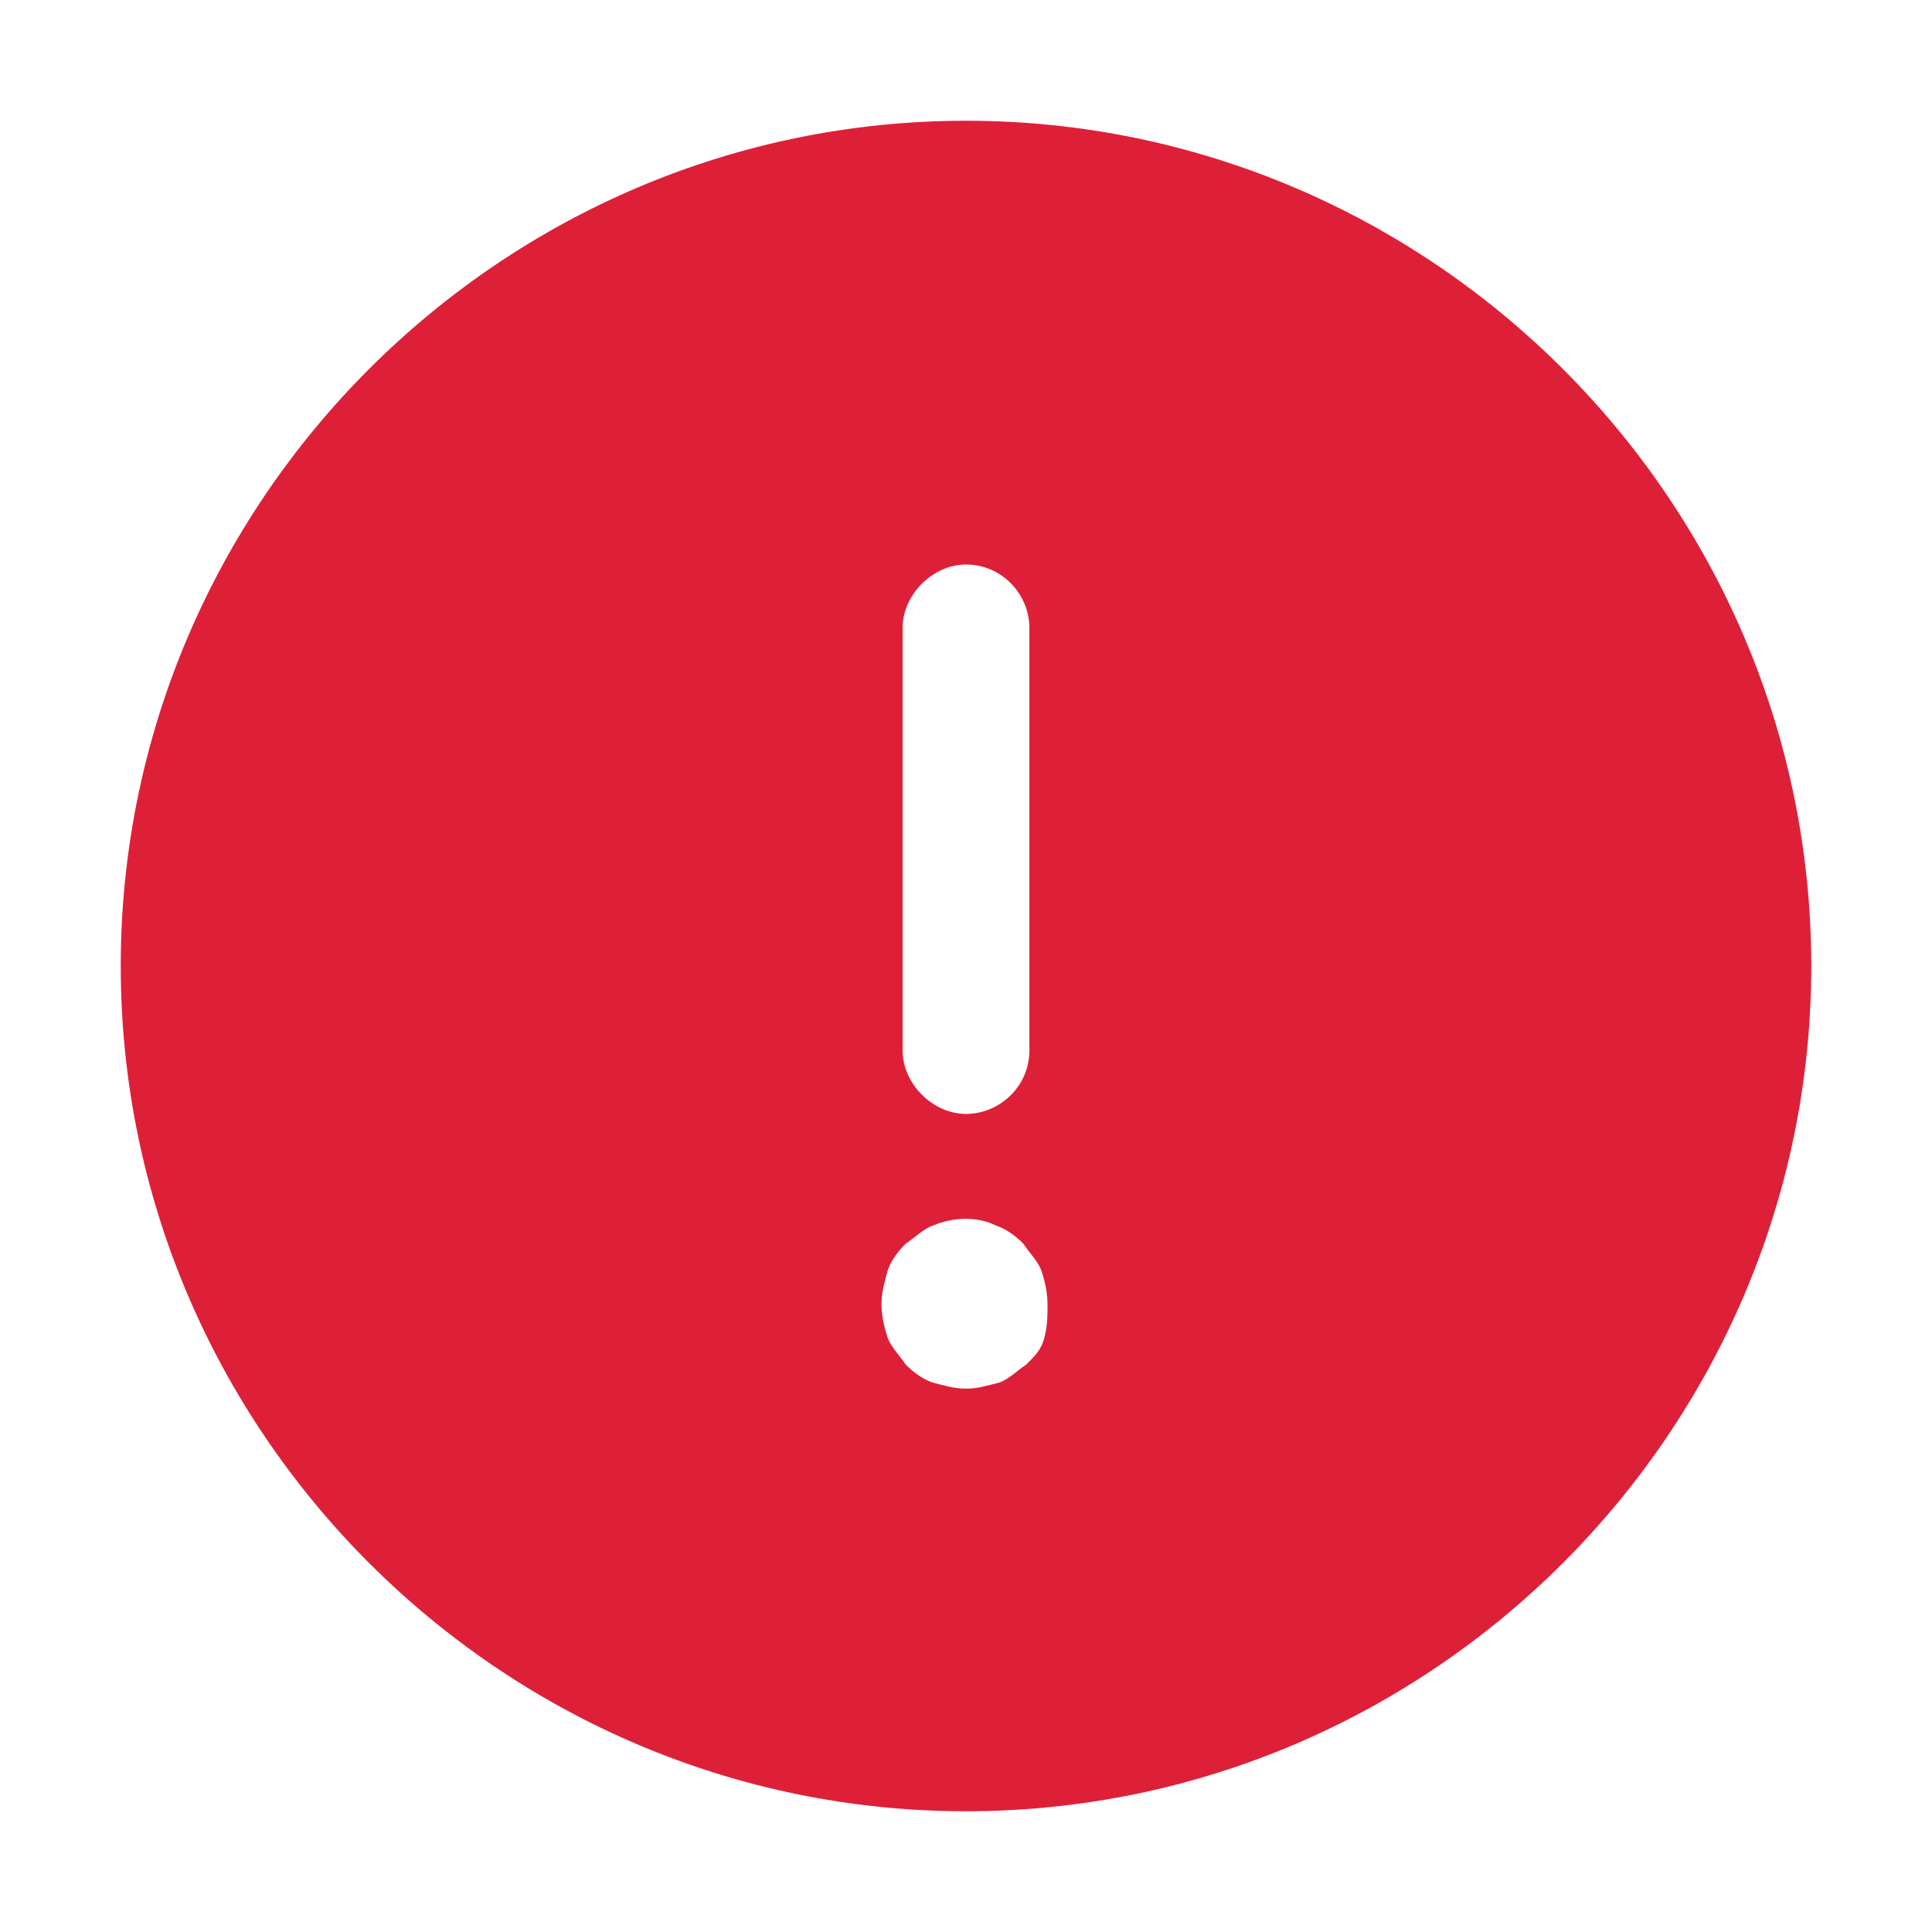
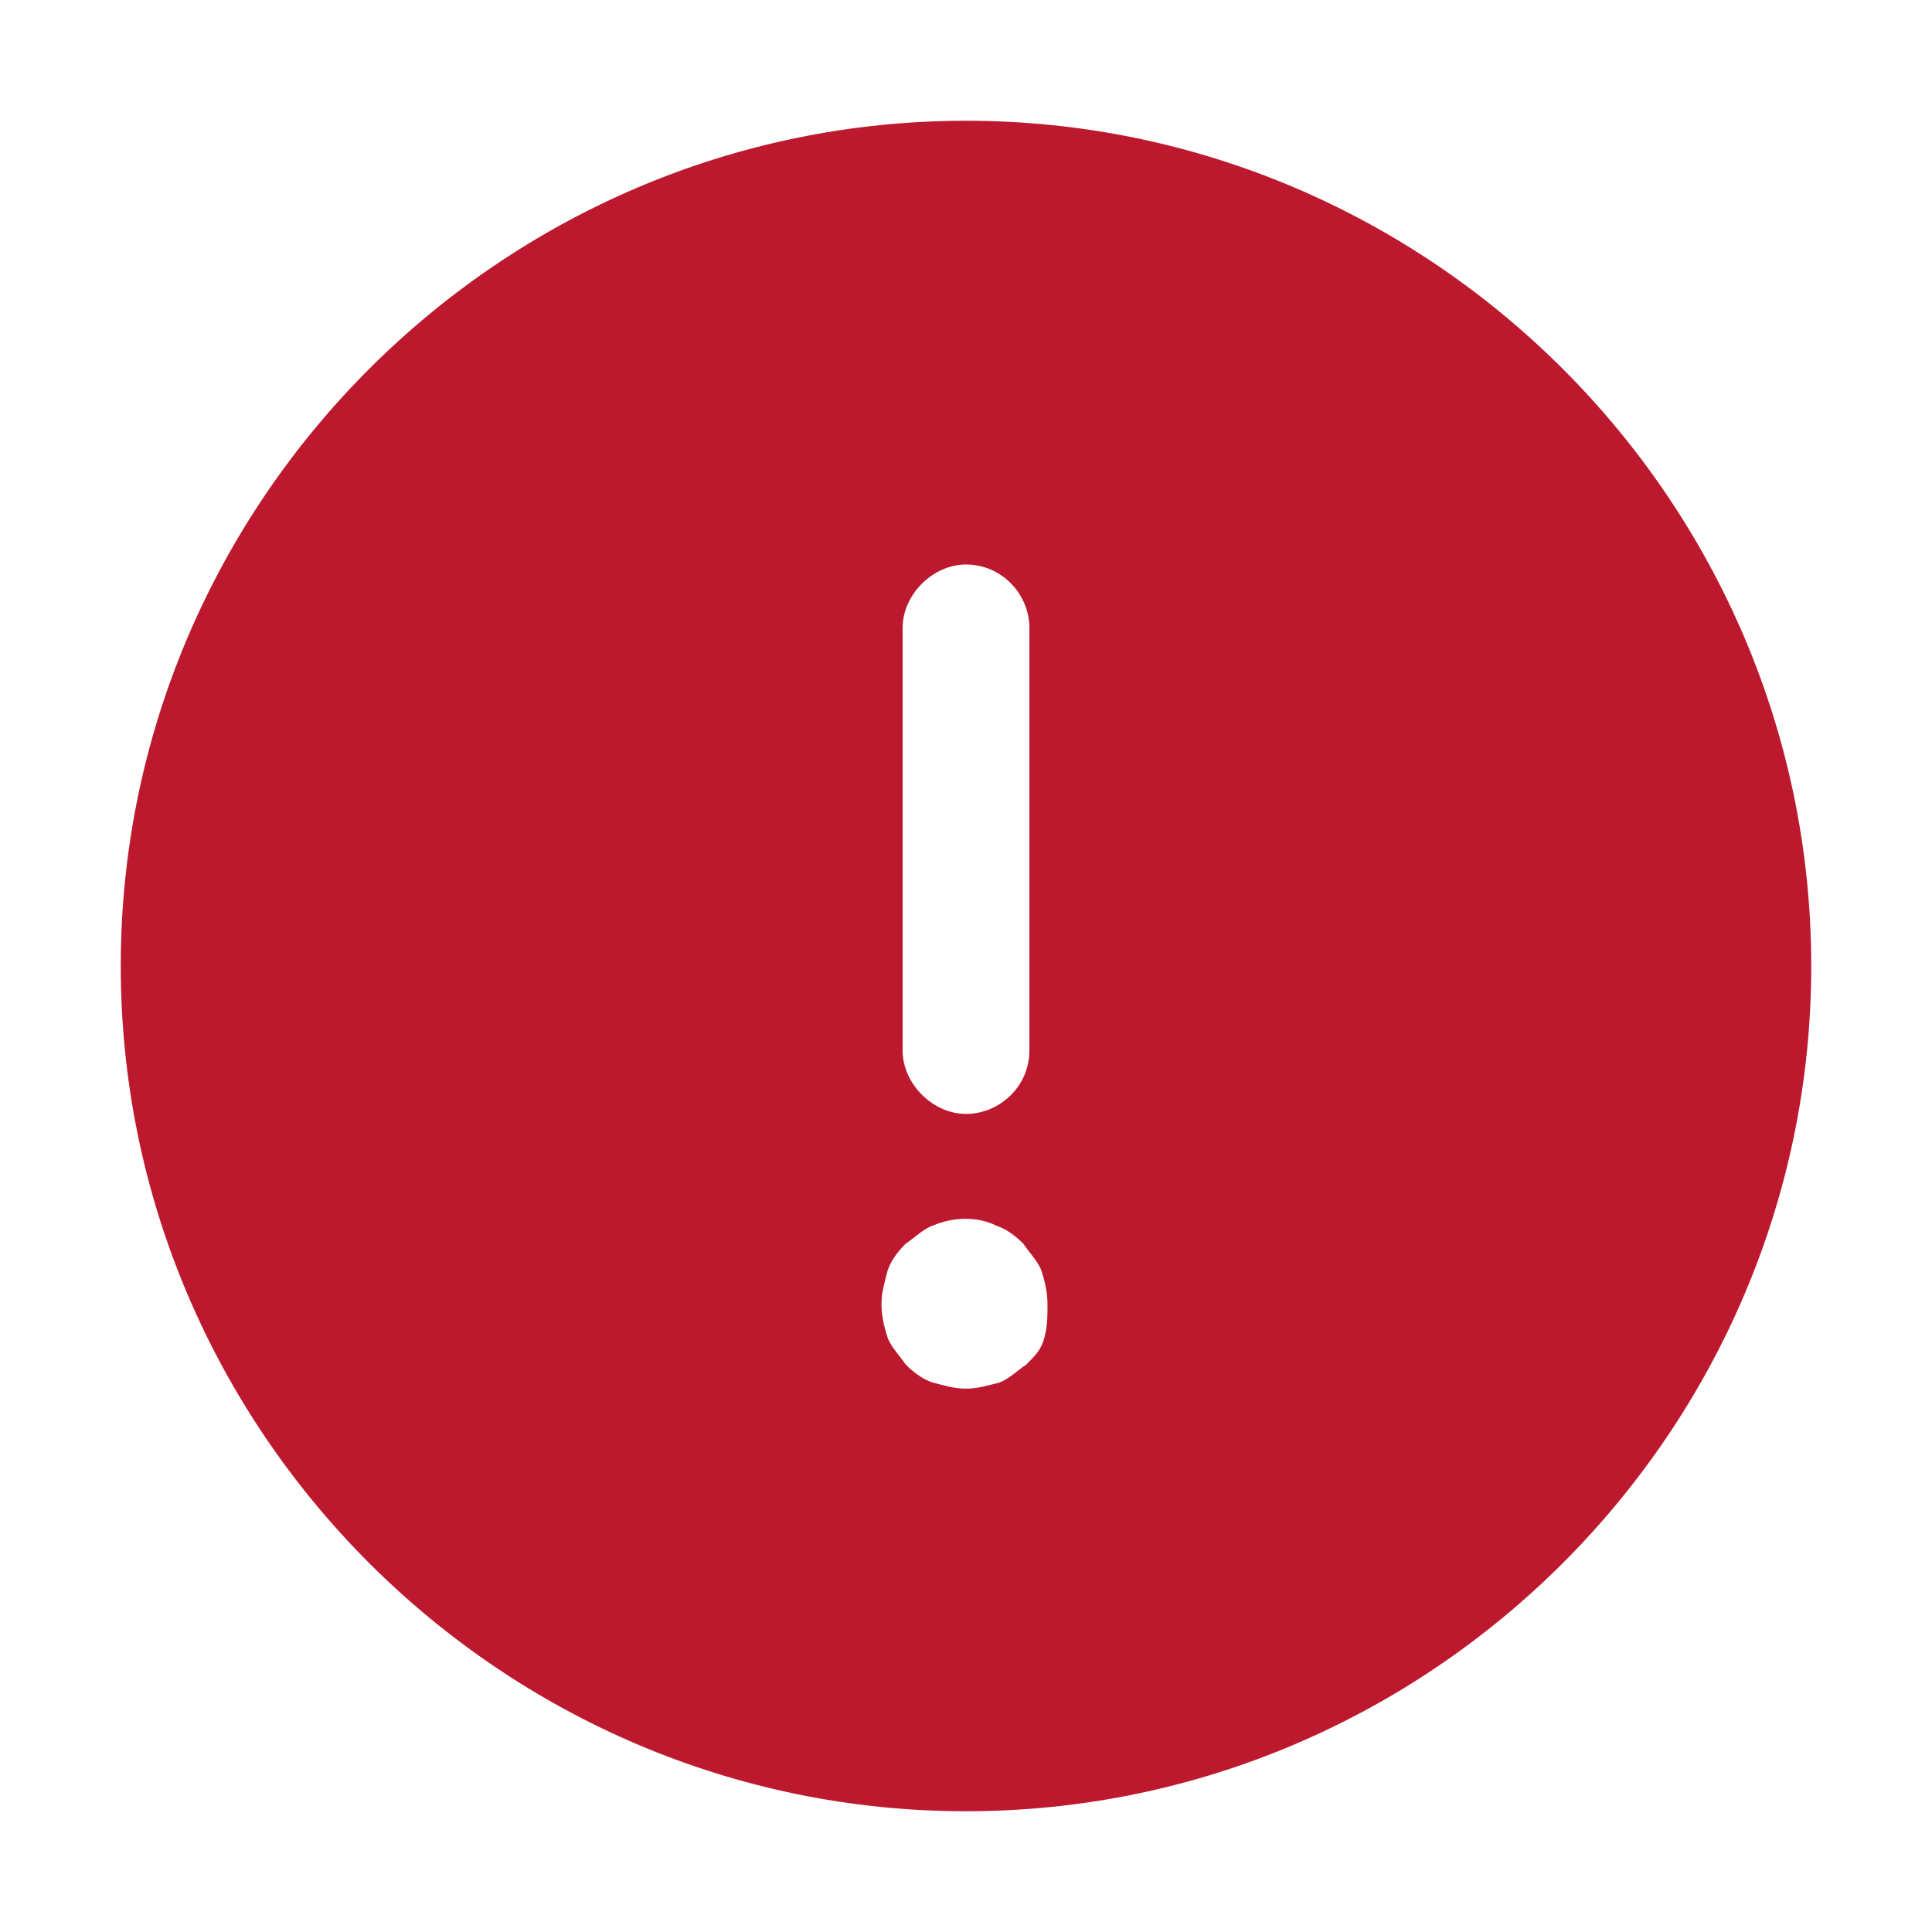
<svg xmlns="http://www.w3.org/2000/svg" version="1.1" id="m" x="0px" y="0px" viewBox="0 0 64 64" style="enable-background:new 0 0 64 64;" xml:space="preserve">
  <style type="text/css">
- 	.st0{fill:#DE1F38;}
+ 	.st0{fill:#BD192E;}
</style>
  <path id="n" class="st0" d="M32,4C16.6,4,4,16.6,4,32s12.6,28,28,28s28-12.6,28-28S47.4,4,32,4z M29.9,20.8c0-1.1,1-2.1,2.1-2.1  c1.2,0,2.1,1,2.1,2.1v14c0,1.2-1,2.1-2.1,2.1s-2.1-1-2.1-2.1C29.9,34.8,29.9,20.8,29.9,20.8z M34.6,44.3c-0.1,0.4-0.3,0.6-0.6,0.9  c-0.3,0.2-0.6,0.5-0.9,0.6C32.7,45.9,32.4,46,32,46s-0.7-0.1-1.1-0.2c-0.3-0.1-0.6-0.3-0.9-0.6c-0.2-0.3-0.5-0.6-0.6-0.9  c-0.1-0.3-0.2-0.7-0.2-1.1s0.1-0.7,0.2-1.1c0.1-0.3,0.3-0.6,0.6-0.9c0.3-0.2,0.6-0.5,0.9-0.6c0.7-0.3,1.5-0.3,2.1,0  c0.3,0.1,0.6,0.3,0.9,0.6c0.2,0.3,0.5,0.6,0.6,0.9s0.2,0.7,0.2,1.1S34.7,43.9,34.6,44.3L34.6,44.3z" />
</svg>
